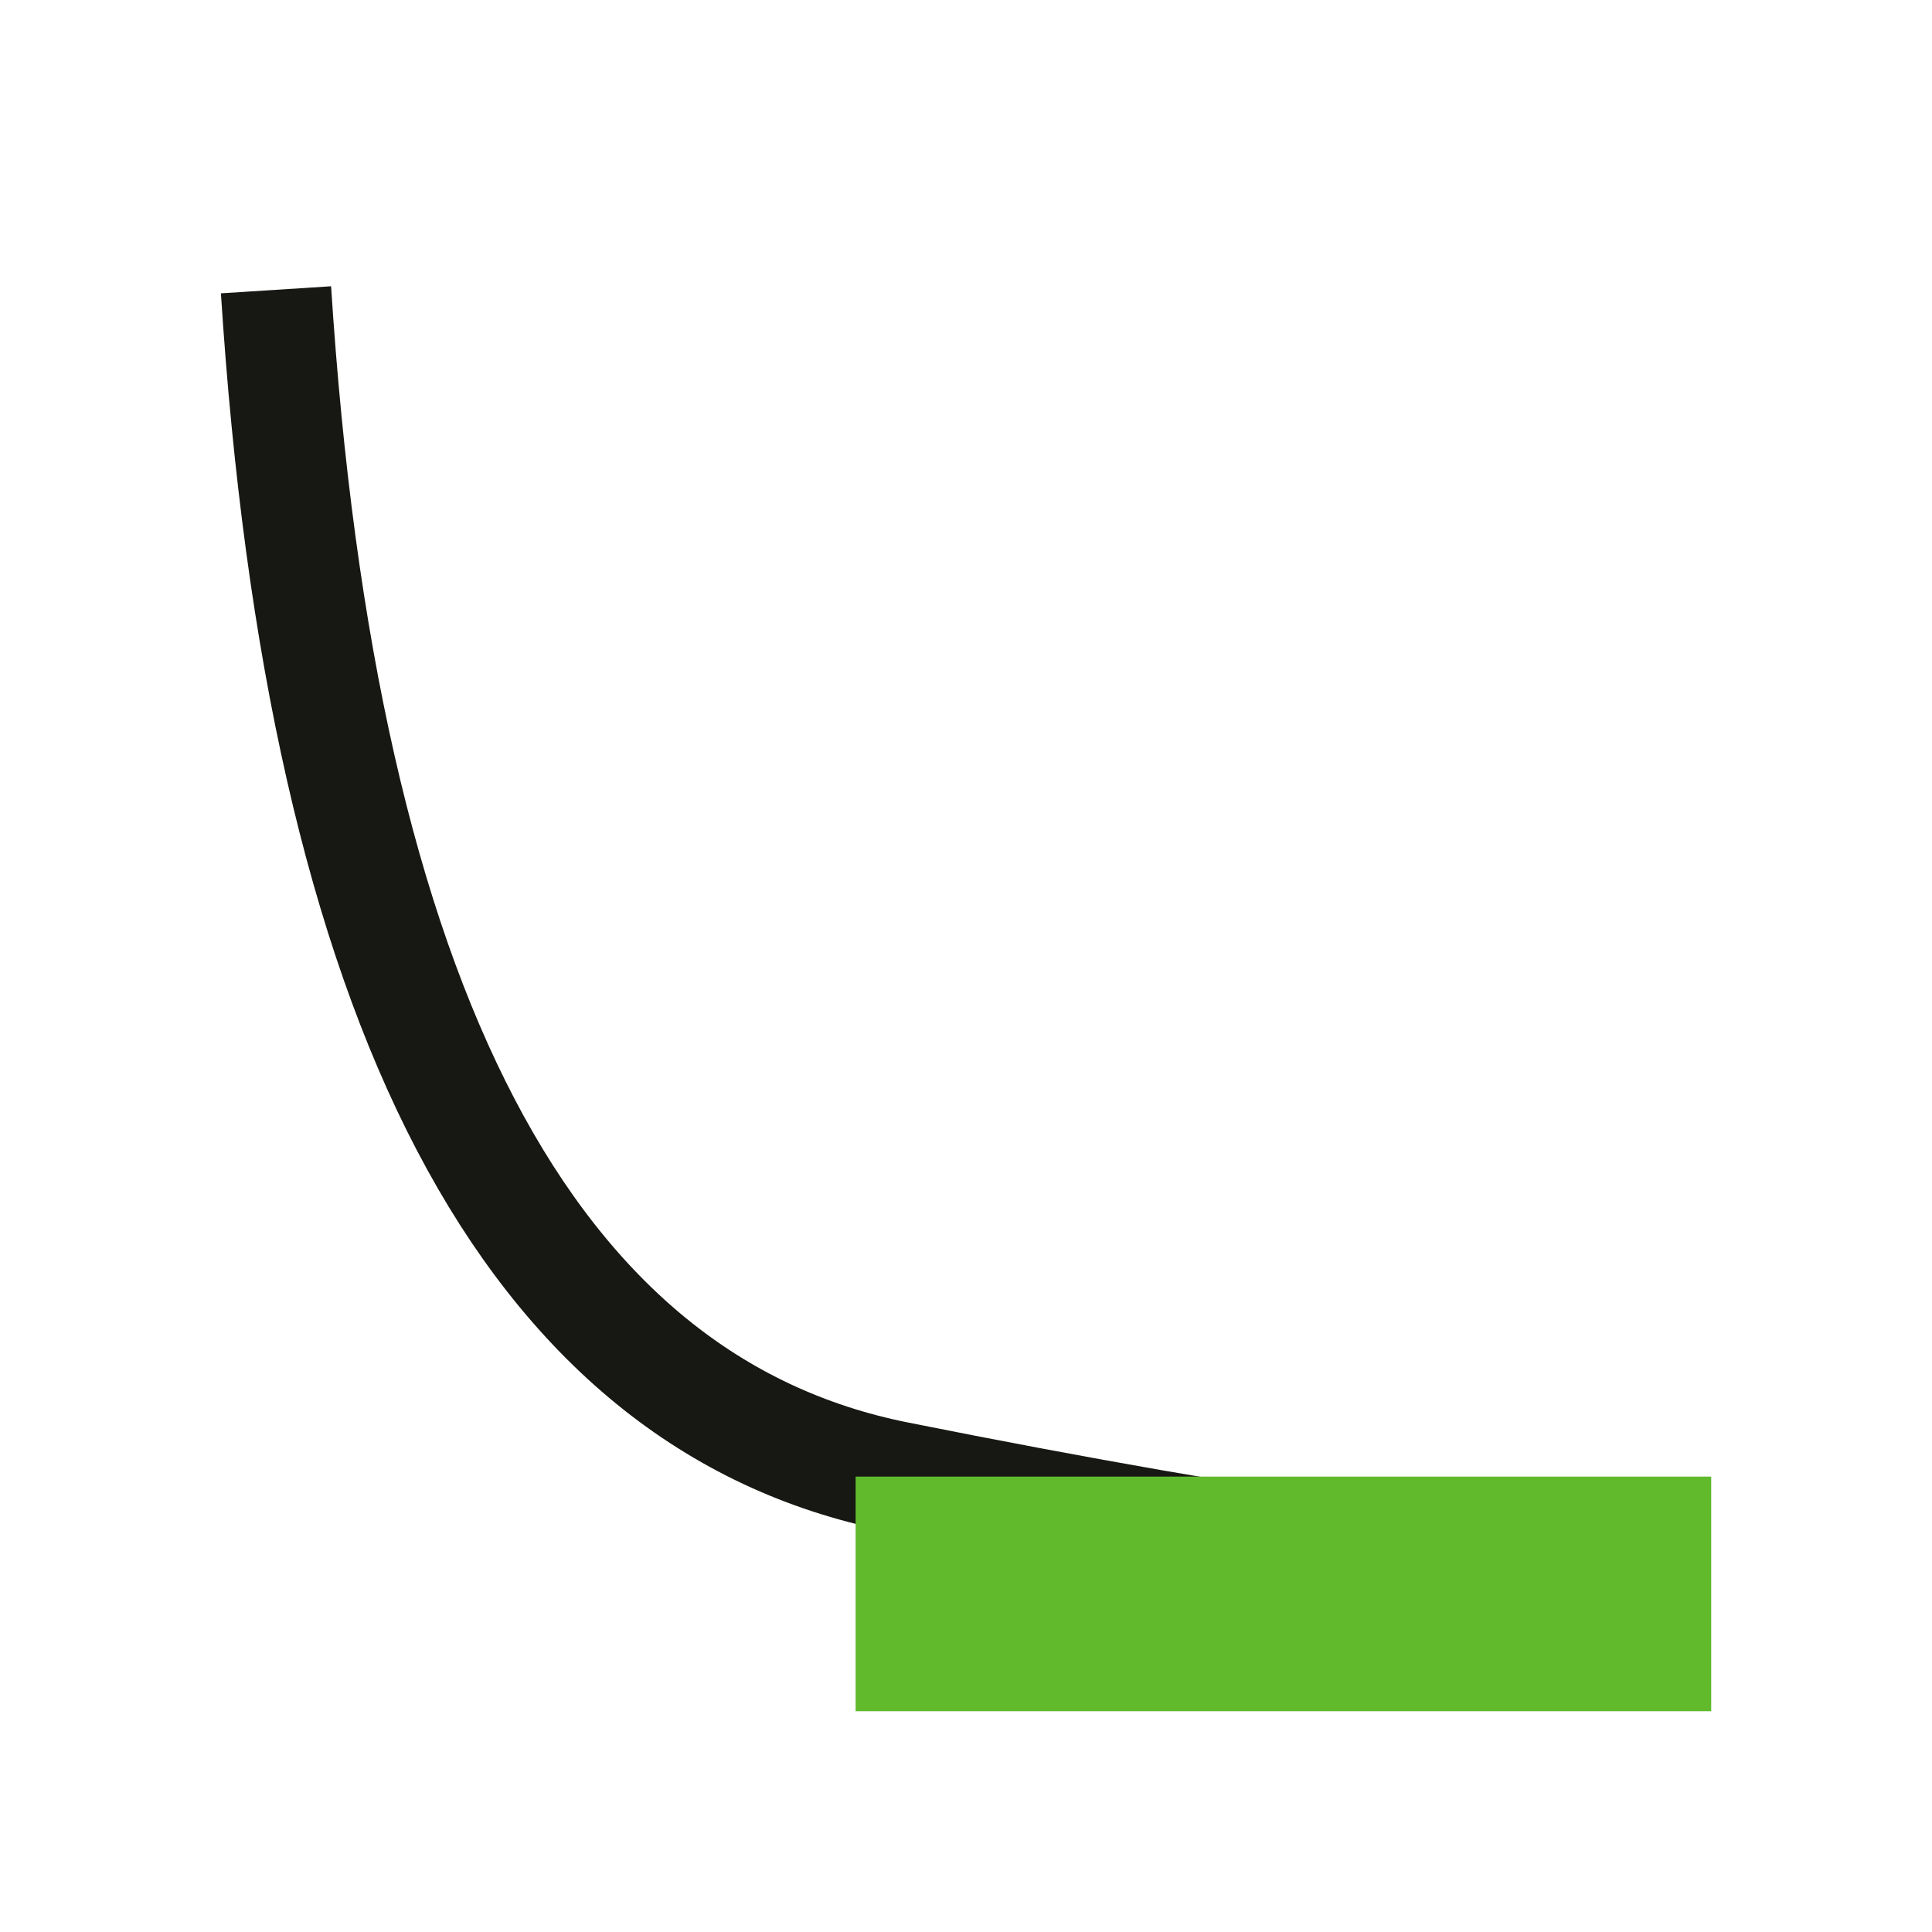
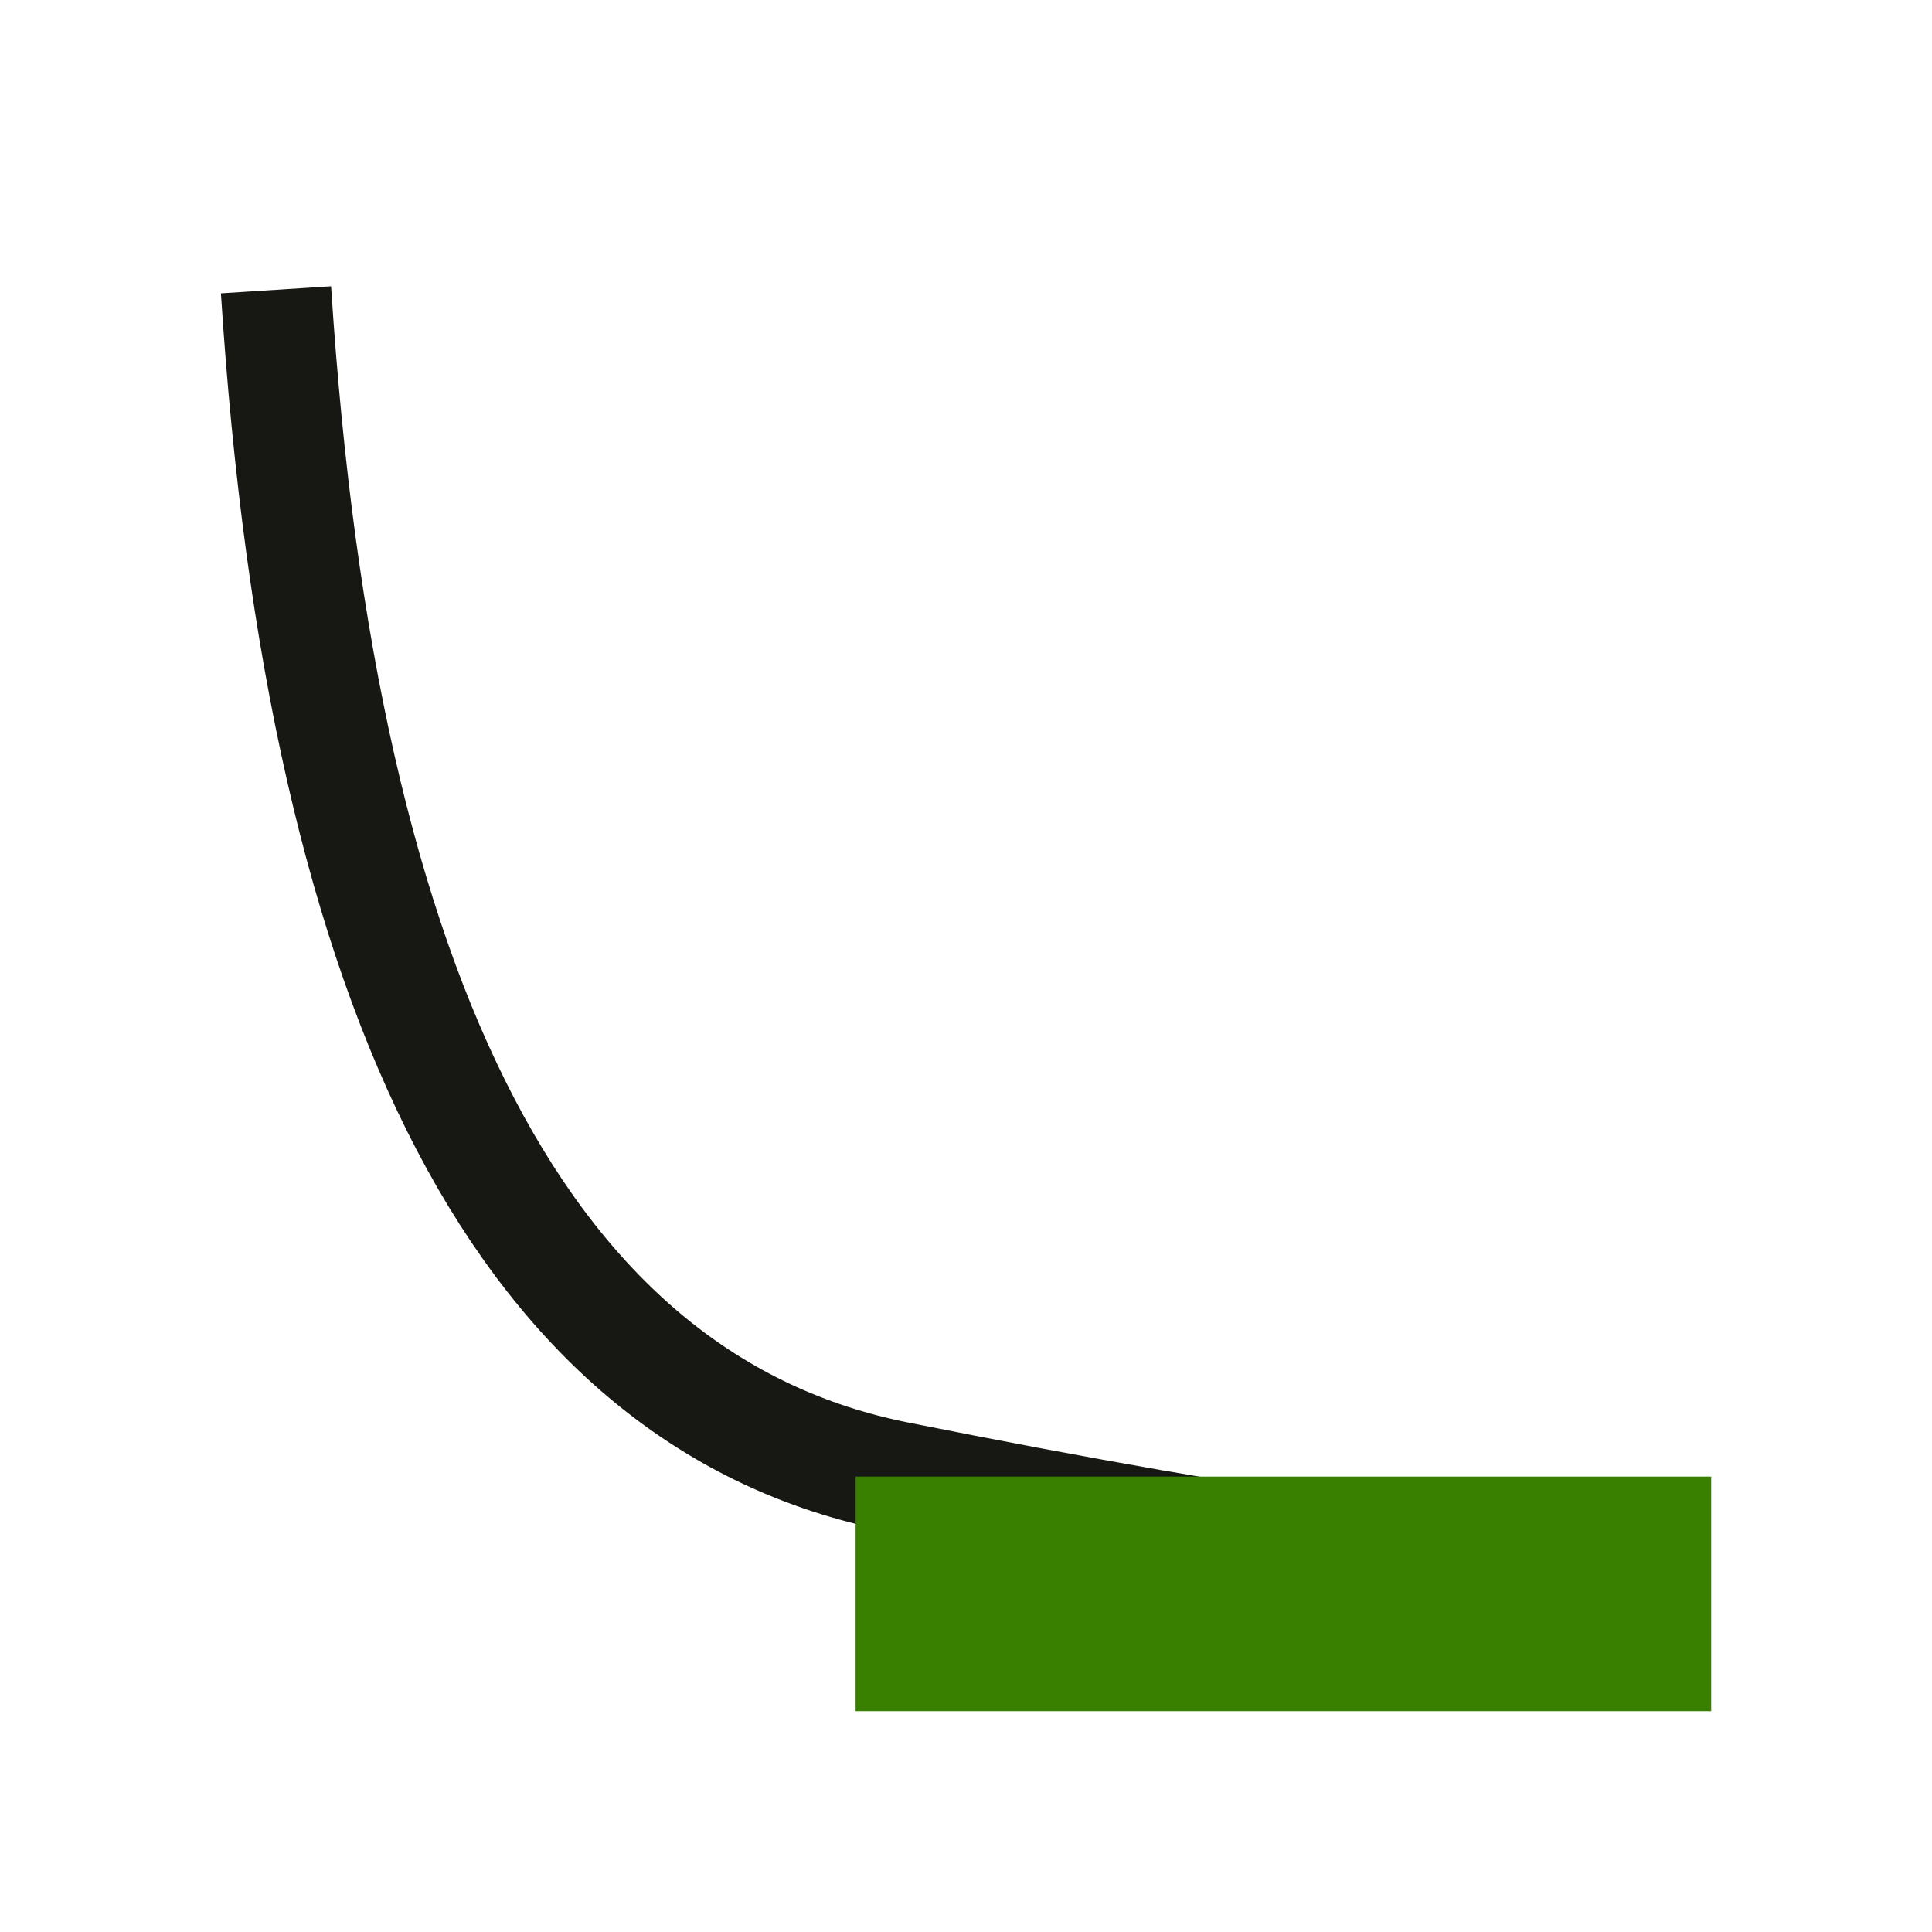
<svg xmlns="http://www.w3.org/2000/svg" viewBox="0 0 140 140" role="img" aria-label="The long-tail model">
  <path d="M20 21Q25 99 65 107T123 115" fill="none" stroke="#171813" stroke-width="8" />
-   <path d="M62 107H124V124H62Z" fill="#60ba2c" stroke="none" stroke-width="2" />
+   <path d="M62 107H124V124H62Z" fill="#398000" stroke="none" stroke-width="2" />
</svg>
